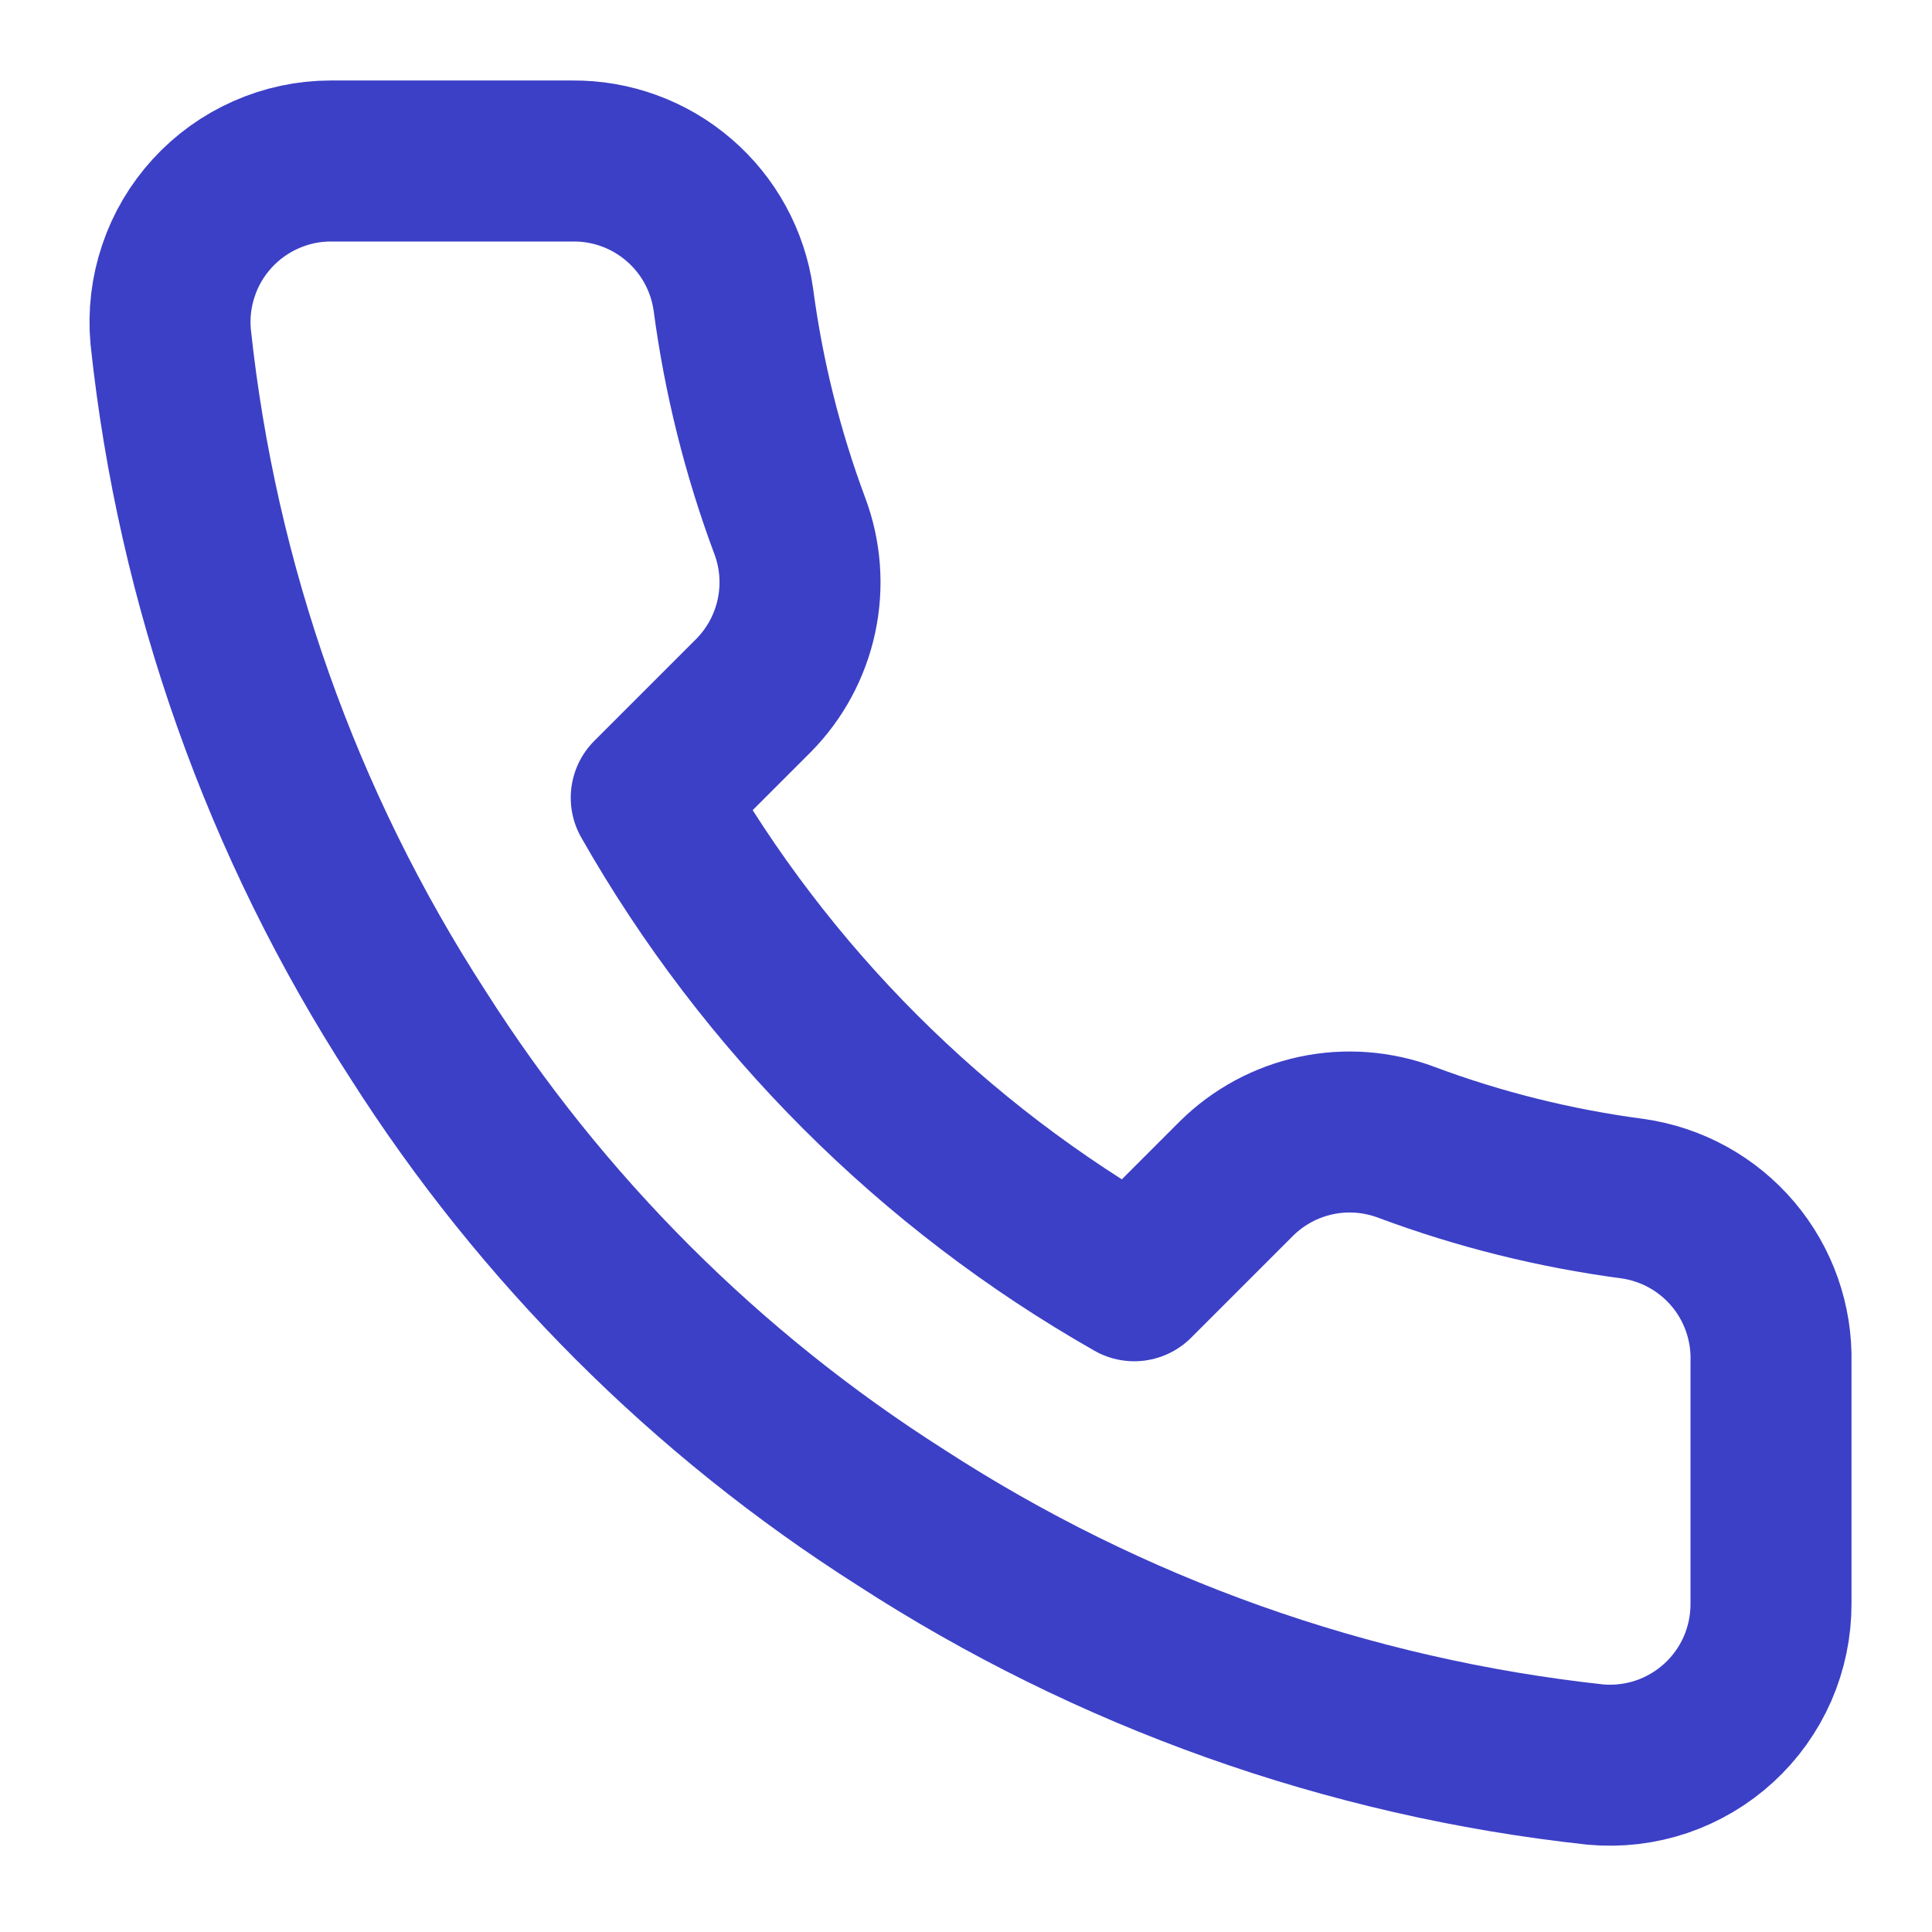
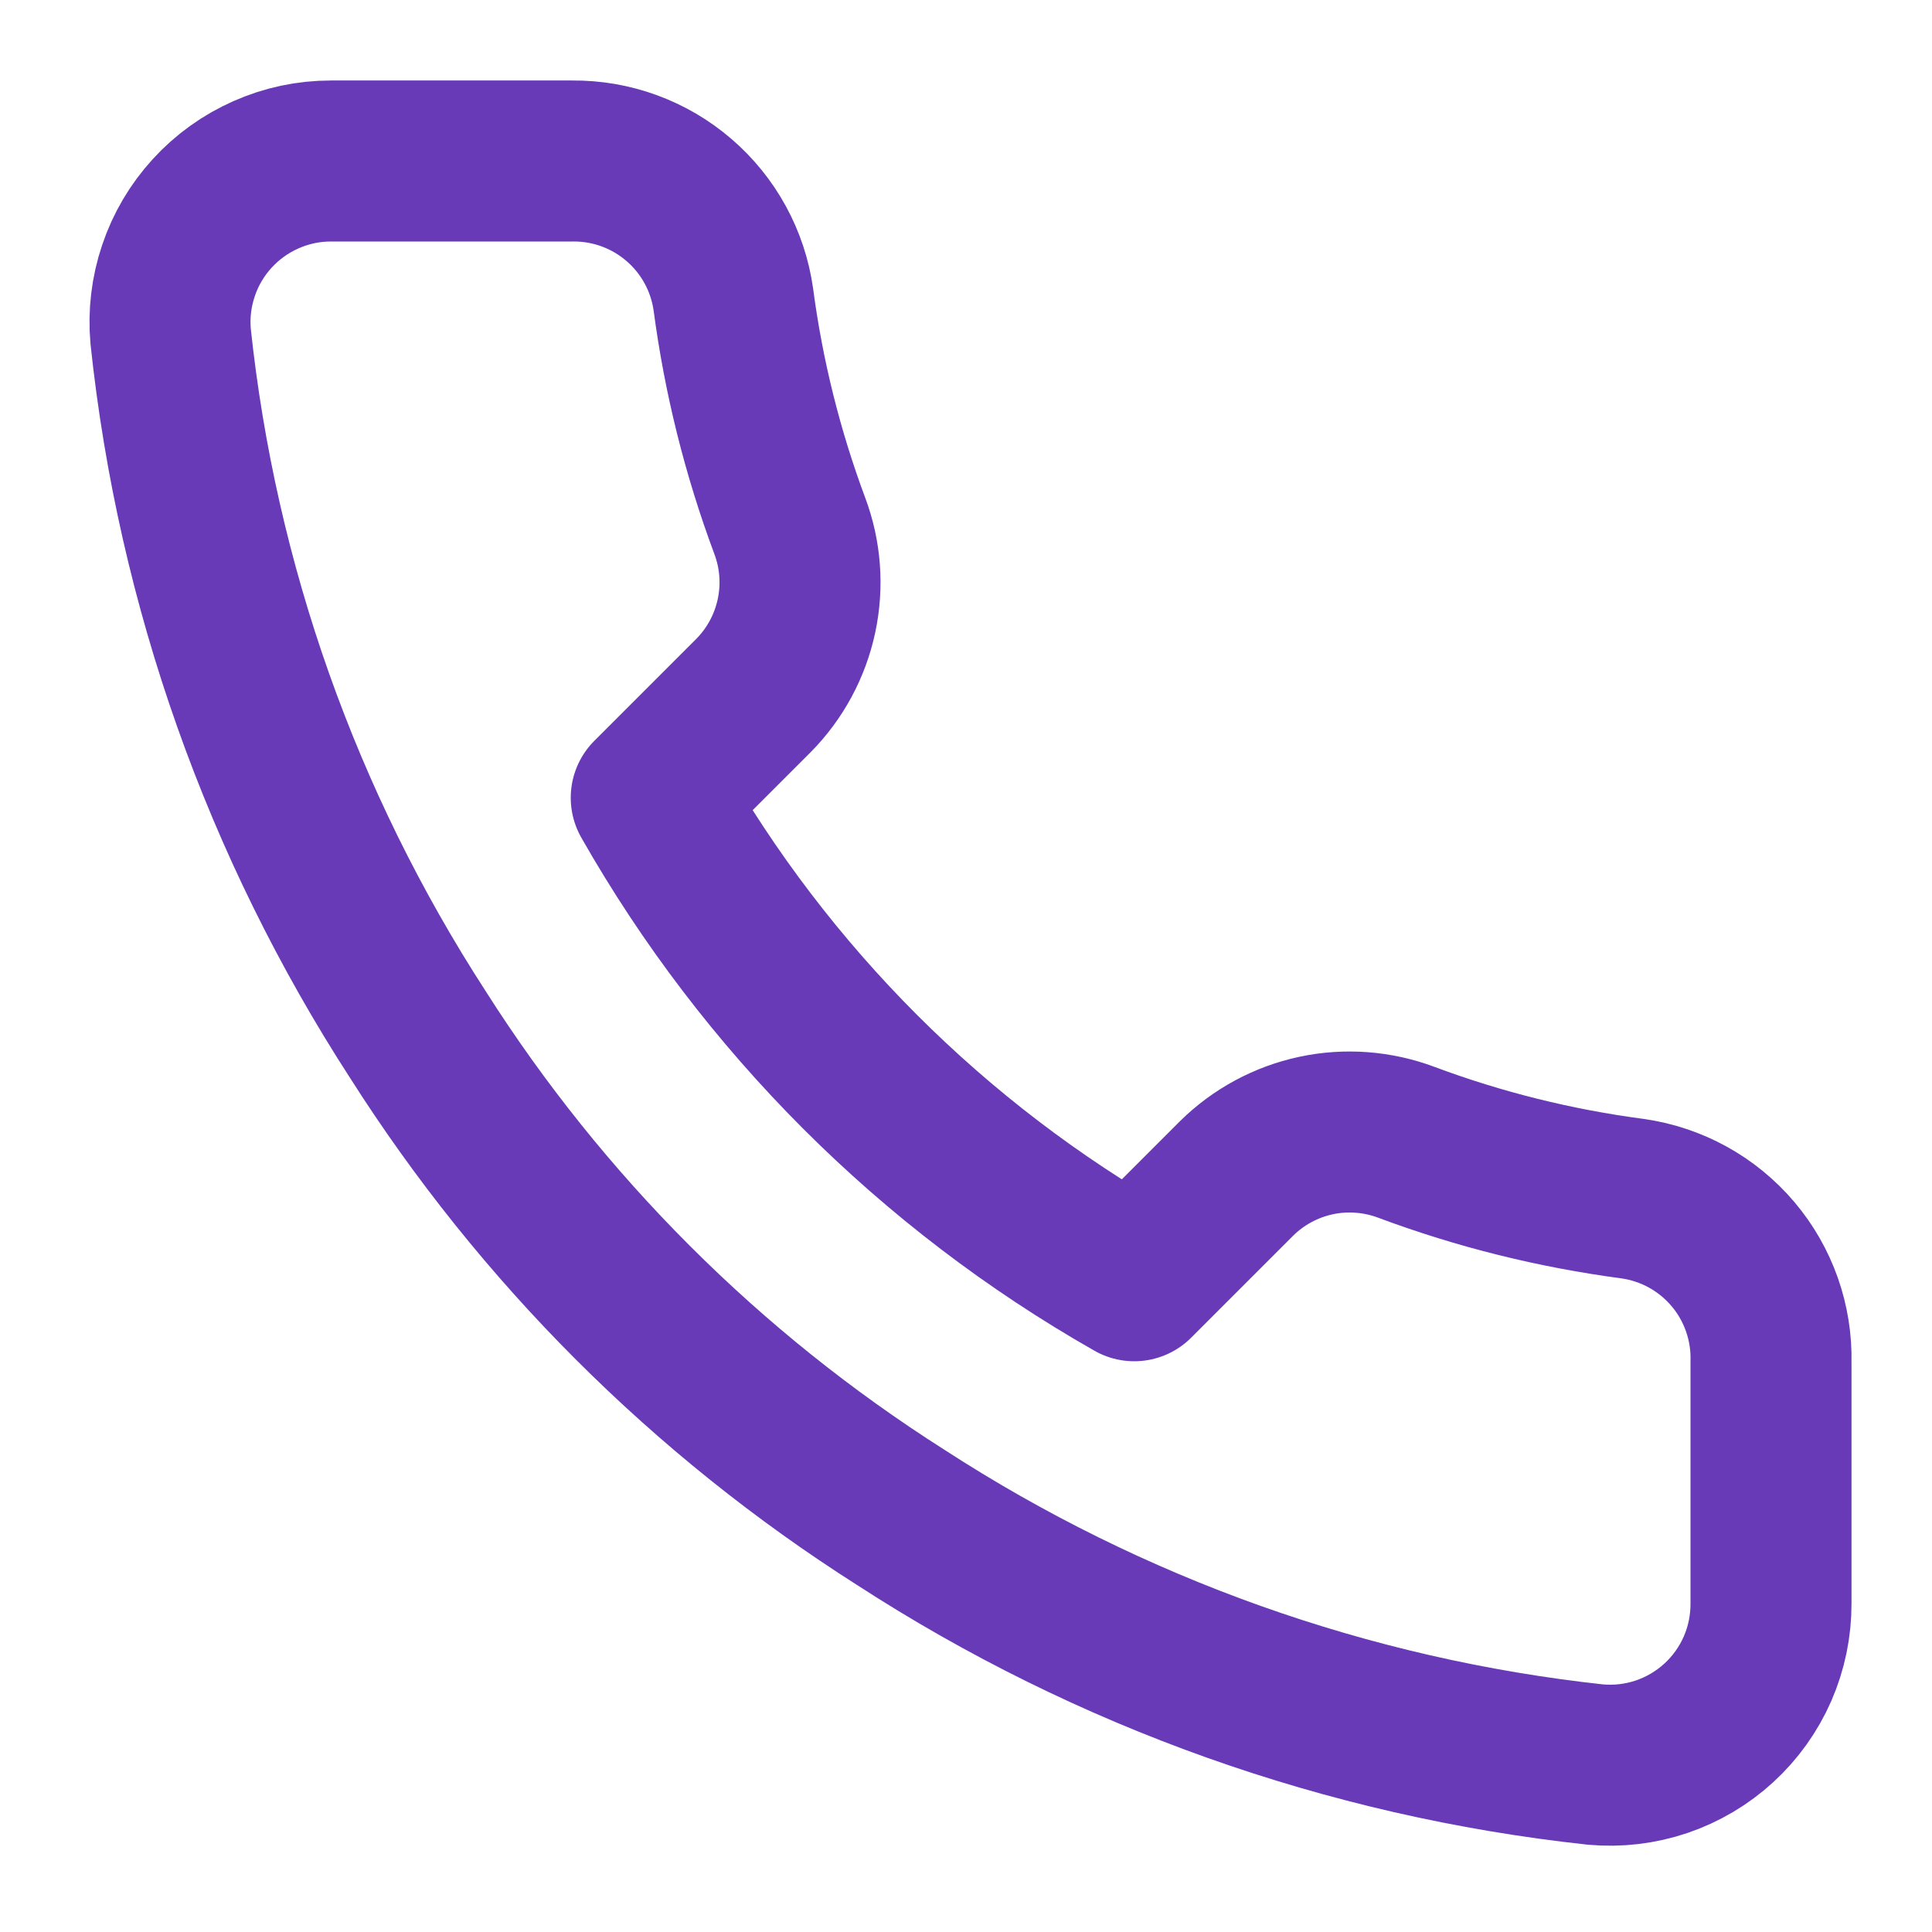
<svg xmlns="http://www.w3.org/2000/svg" width="24" height="24" viewBox="0 0 24 24" fill="none">
-   <path d="M22 16.92V19.92C22.001 20.198 21.944 20.474 21.833 20.729C21.721 20.985 21.557 21.214 21.352 21.402C21.147 21.59 20.905 21.733 20.641 21.823C20.377 21.912 20.097 21.945 19.82 21.92C16.743 21.586 13.787 20.534 11.19 18.85C8.774 17.315 6.725 15.266 5.19 12.85C3.5 10.241 2.448 7.271 2.12 4.18C2.095 3.903 2.128 3.625 2.217 3.362C2.305 3.098 2.448 2.857 2.635 2.652C2.822 2.447 3.05 2.283 3.304 2.171C3.558 2.058 3.832 2 4.11 2H7.11C7.595 1.995 8.066 2.167 8.434 2.484C8.802 2.8 9.042 3.239 9.11 3.72C9.237 4.68 9.472 5.623 9.81 6.53C9.945 6.888 9.974 7.277 9.894 7.651C9.814 8.025 9.629 8.368 9.36 8.64L8.09 9.91C9.514 12.414 11.586 14.486 14.09 15.91L15.36 14.64C15.632 14.371 15.975 14.186 16.349 14.106C16.723 14.026 17.112 14.056 17.47 14.19C18.377 14.529 19.32 14.763 20.28 14.89C20.766 14.959 21.209 15.203 21.527 15.578C21.844 15.952 22.012 16.43 22 16.92Z" stroke="#3C40C6" stroke-width="2" stroke-linecap="round" stroke-linejoin="round" />
+   <path d="M22 16.92V19.92C22.001 20.198 21.944 20.474 21.833 20.729C21.721 20.985 21.557 21.214 21.352 21.402C21.147 21.59 20.905 21.733 20.641 21.823C20.377 21.912 20.097 21.945 19.82 21.92C16.743 21.586 13.787 20.534 11.19 18.85C8.774 17.315 6.725 15.266 5.19 12.85C3.5 10.241 2.448 7.271 2.12 4.18C2.095 3.903 2.128 3.625 2.217 3.362C2.305 3.098 2.448 2.857 2.635 2.652C2.822 2.447 3.05 2.283 3.304 2.171C3.558 2.058 3.832 2 4.11 2H7.11C7.595 1.995 8.066 2.167 8.434 2.484C8.802 2.8 9.042 3.239 9.11 3.72C9.237 4.68 9.472 5.623 9.81 6.53C9.945 6.888 9.974 7.277 9.894 7.651C9.814 8.025 9.629 8.368 9.36 8.64L8.09 9.91C9.514 12.414 11.586 14.486 14.09 15.91L15.36 14.64C15.632 14.371 15.975 14.186 16.349 14.106C16.723 14.026 17.112 14.056 17.47 14.19C18.377 14.529 19.32 14.763 20.28 14.89C20.766 14.959 21.209 15.203 21.527 15.578C21.844 15.952 22.012 16.43 22 16.92Z" stroke="#683AB7" stroke-width="2" stroke-linecap="round" stroke-linejoin="round" />
</svg>
